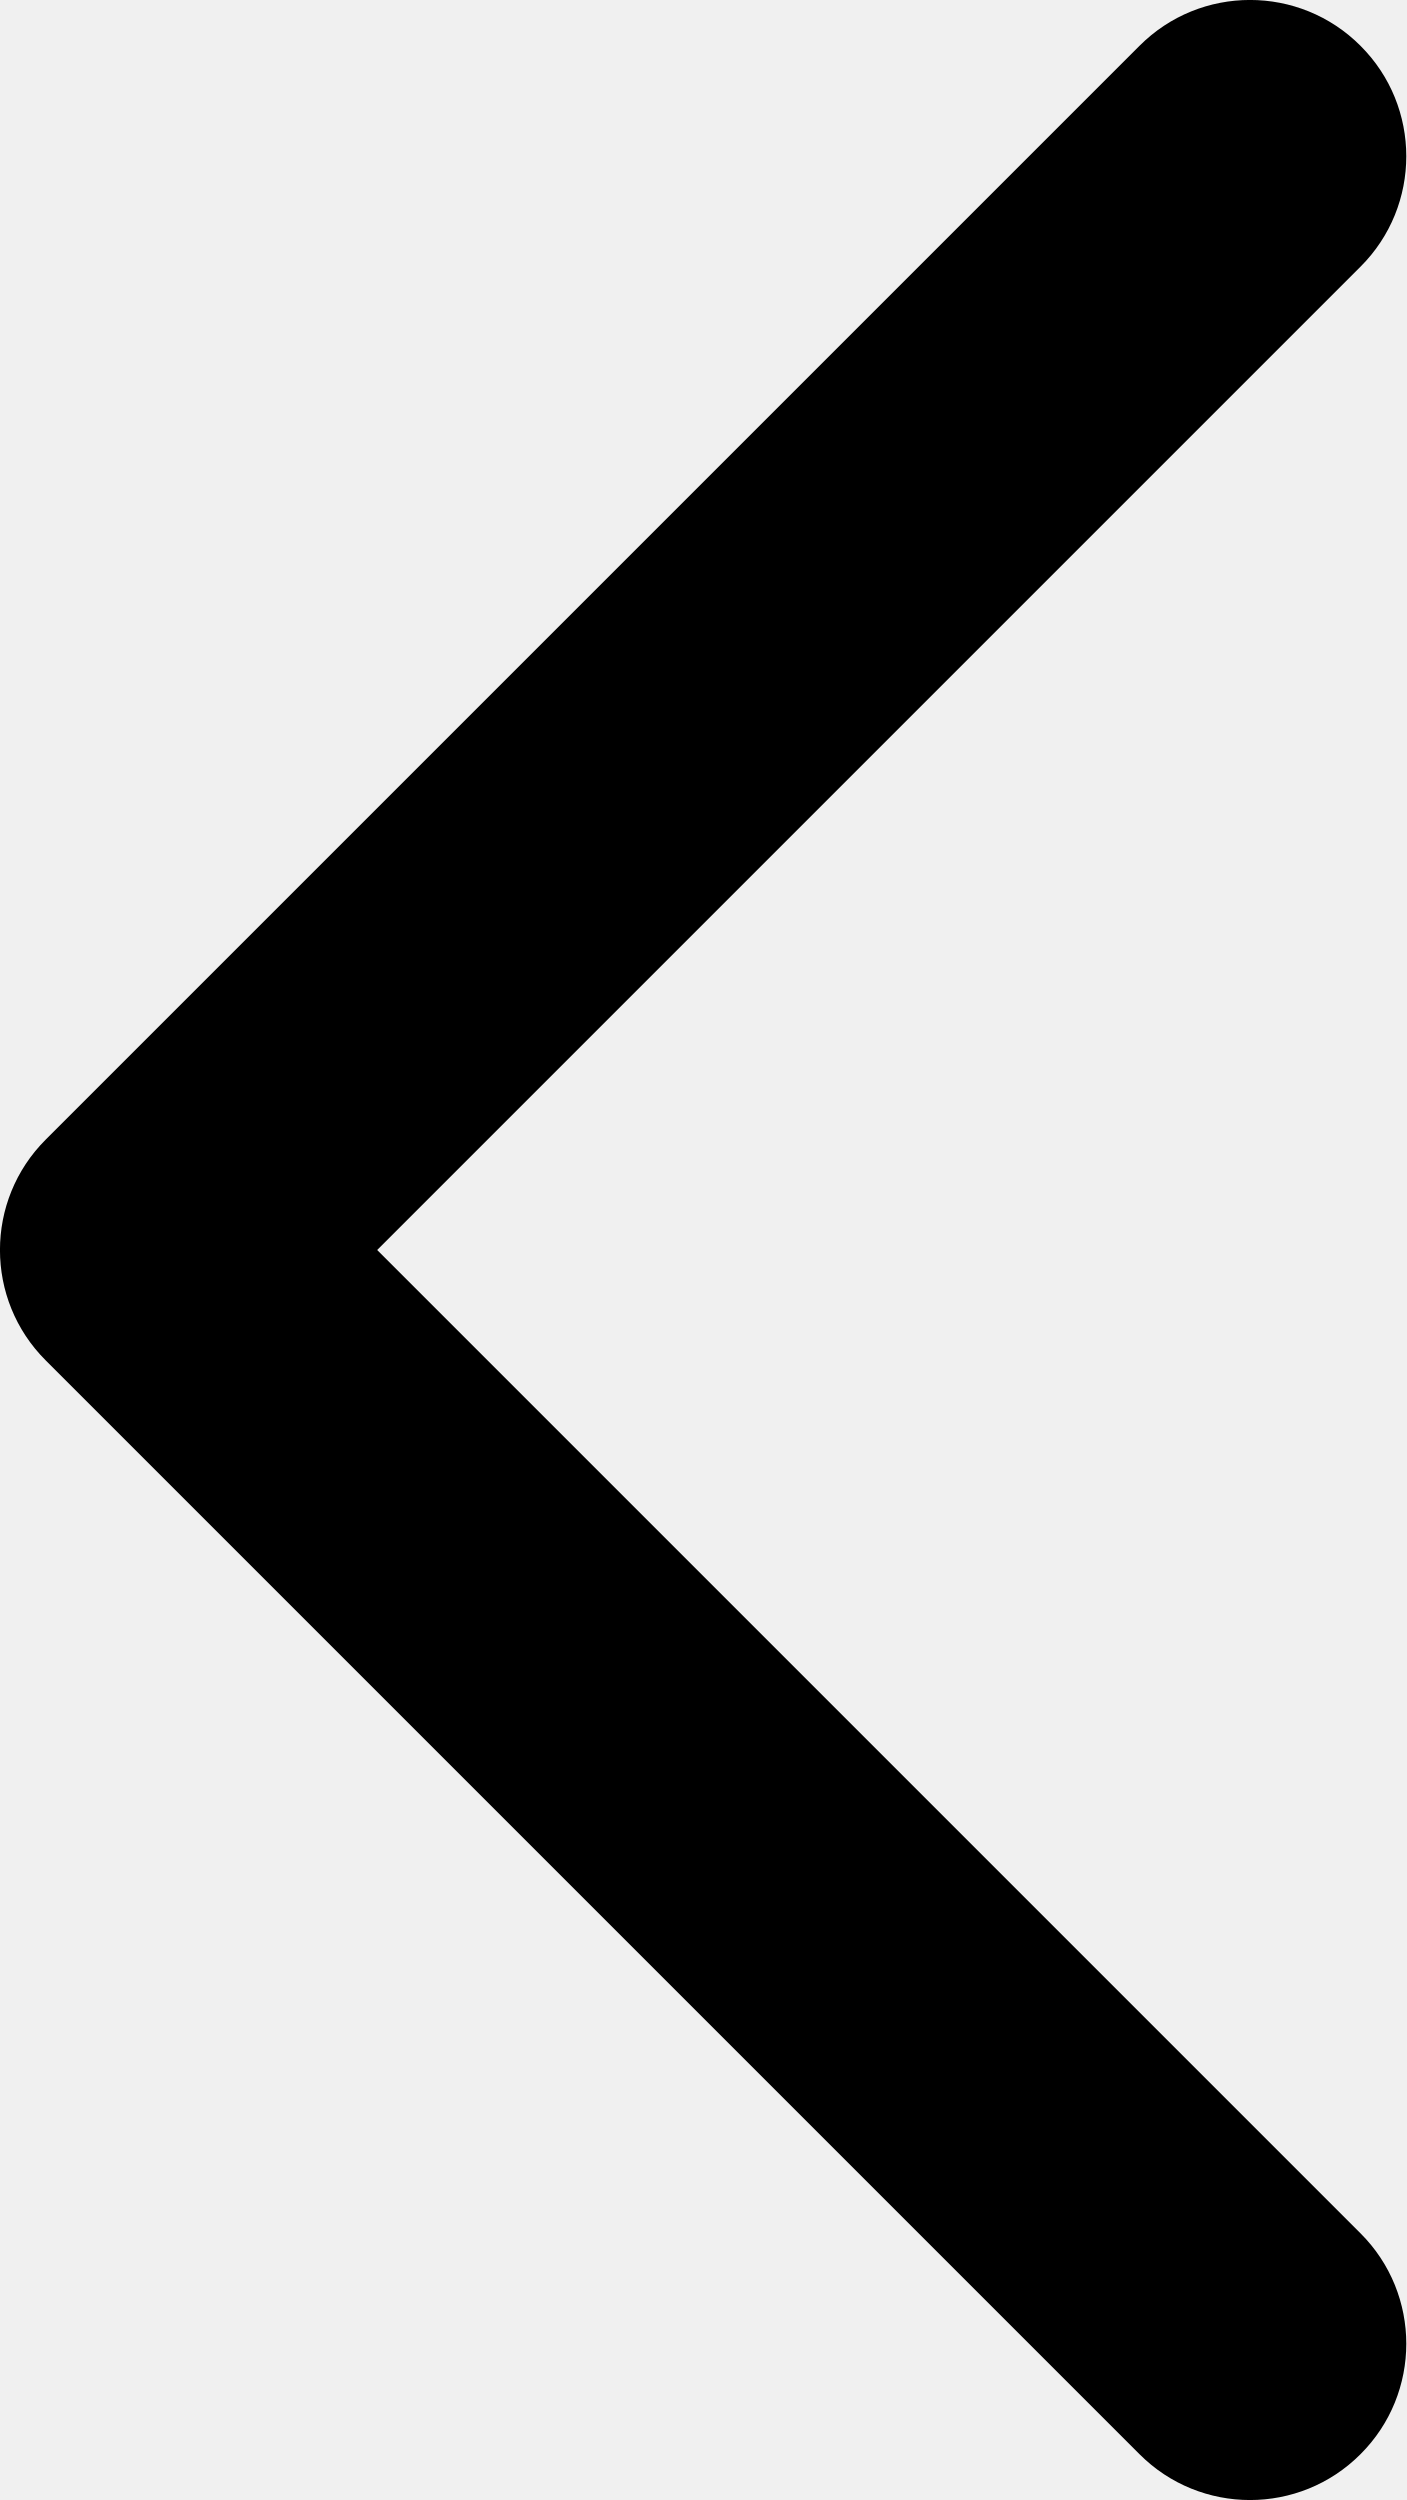
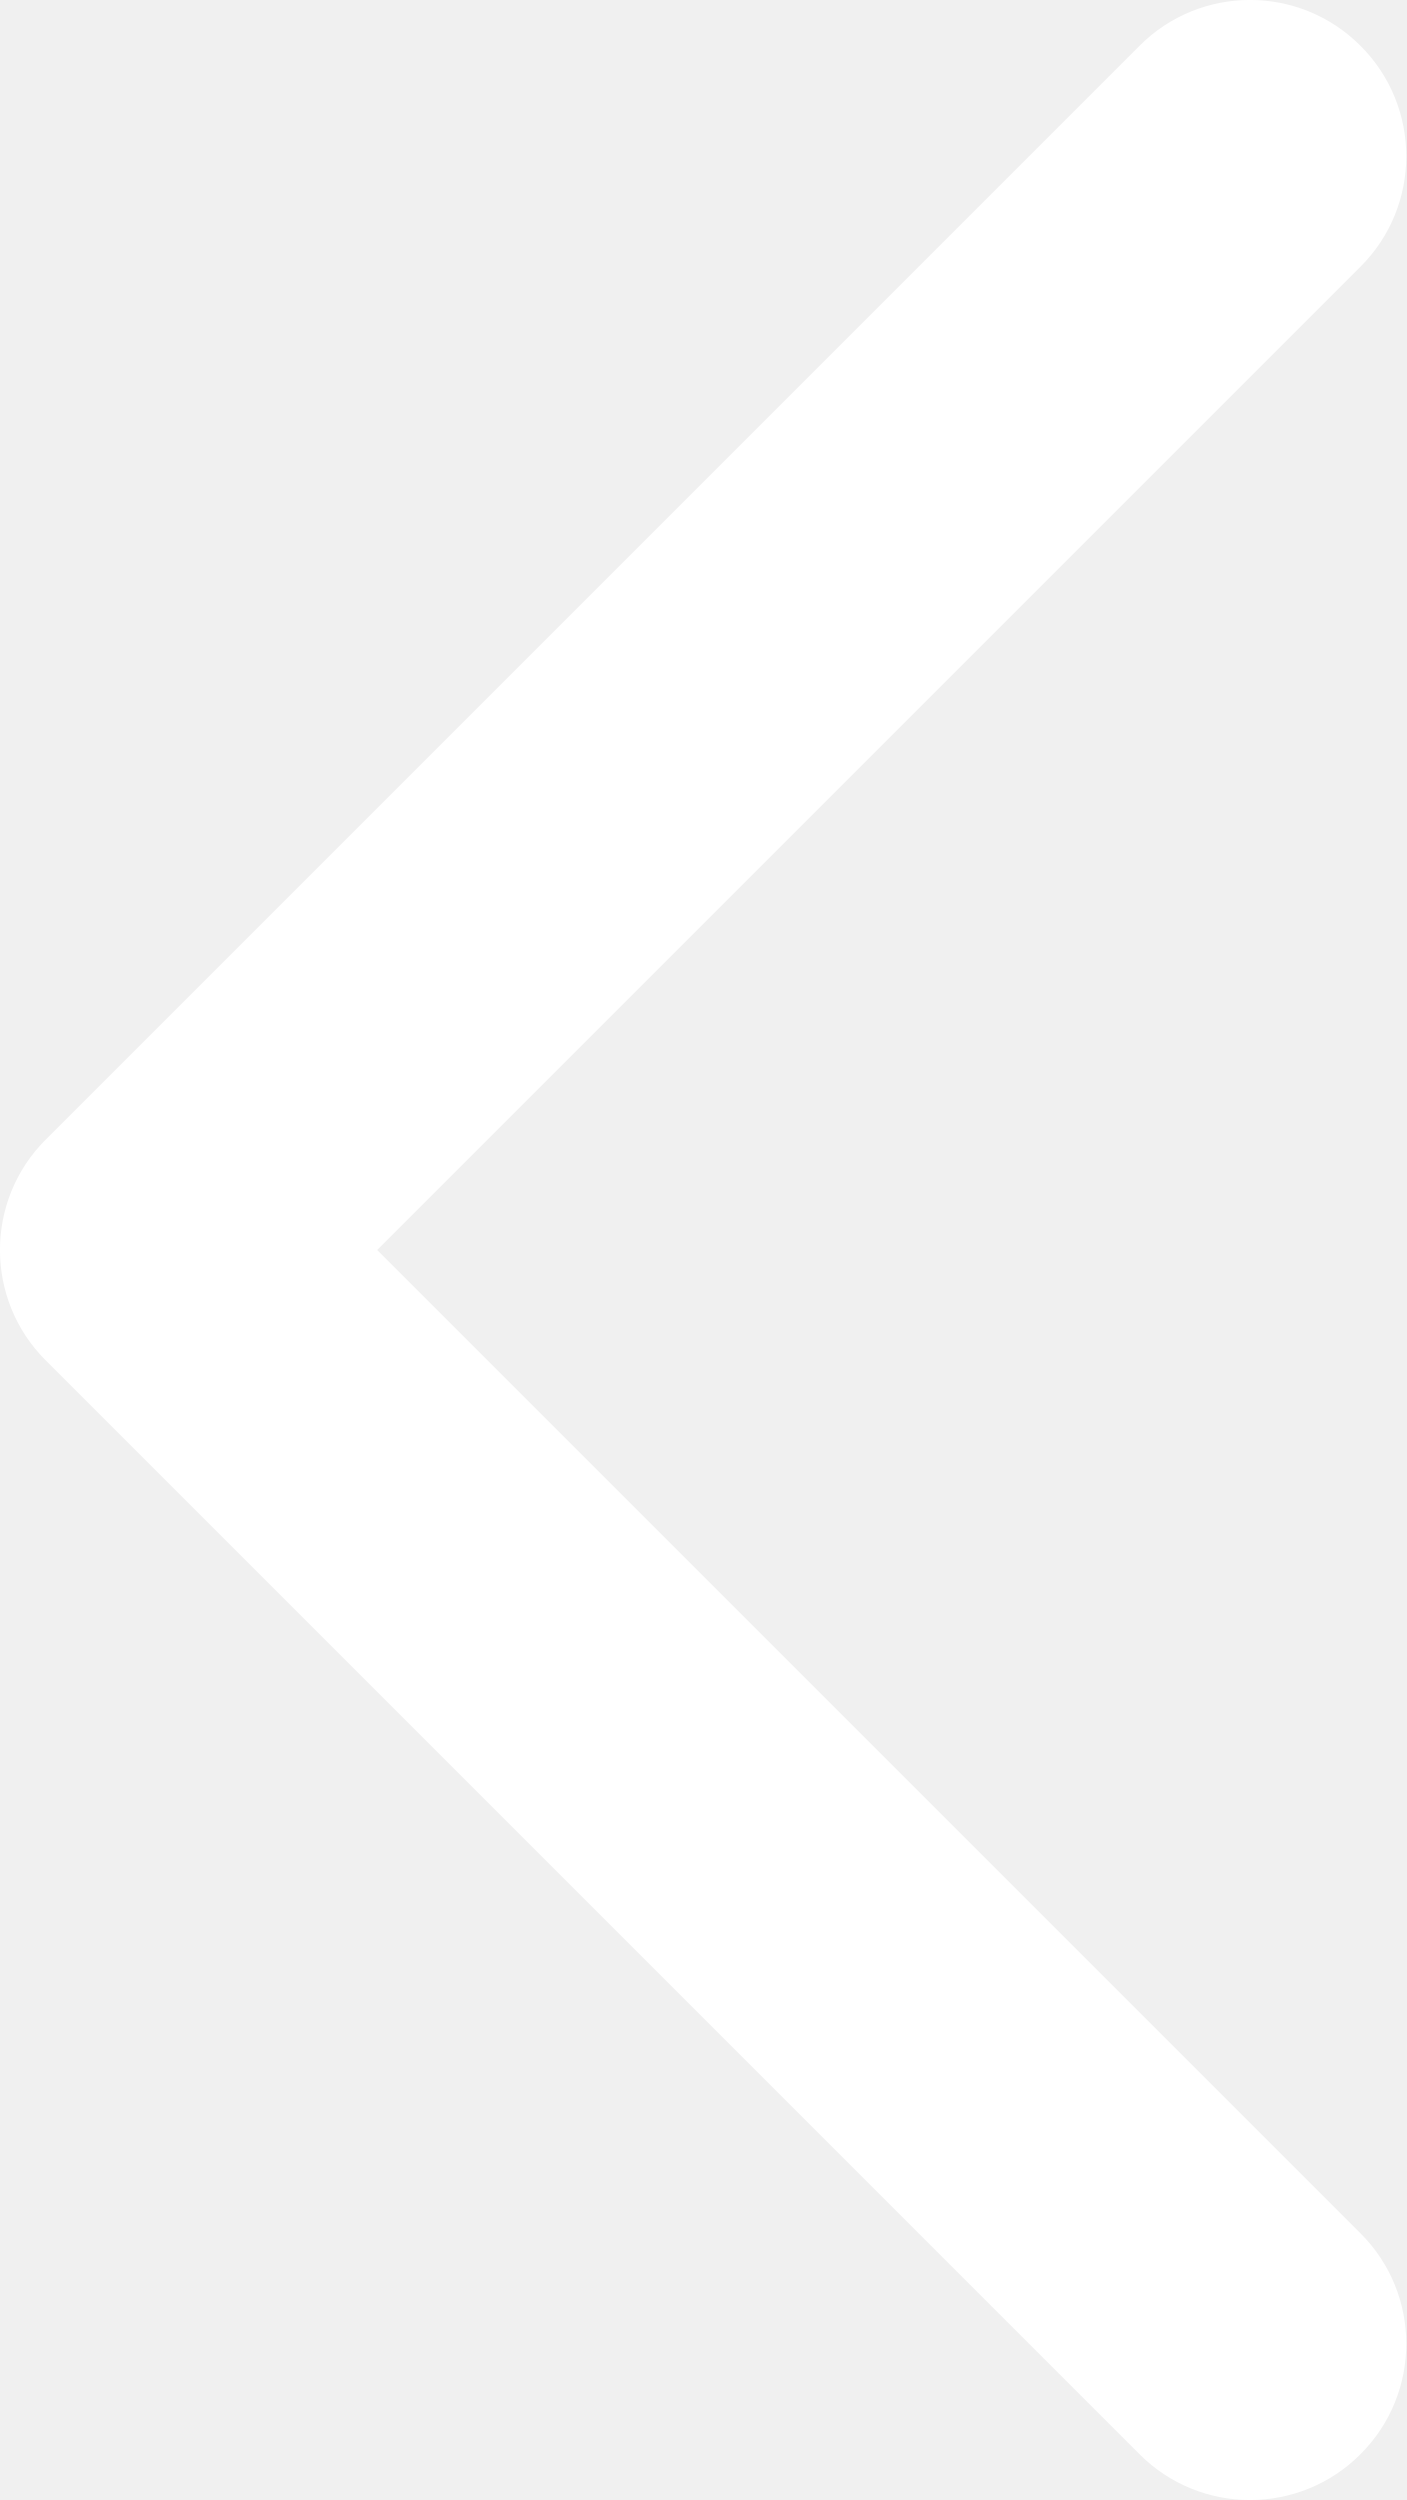
<svg xmlns="http://www.w3.org/2000/svg" width="9" height="16" viewBox="0 0 9 16" fill="none">
-   <path d="M7.293 15.707C7.683 16.098 8.317 16.098 8.707 15.707C9.098 15.317 9.098 14.683 8.707 14.293L7.293 15.707ZM1 8L0.293 7.293C-0.098 7.683 -0.098 8.317 0.293 8.707L1 8ZM8.707 1.707C9.098 1.317 9.098 0.683 8.707 0.293C8.317 -0.098 7.683 -0.098 7.293 0.293L8.707 1.707ZM8.707 14.293L1.707 7.293L0.293 8.707L7.293 15.707L8.707 14.293ZM1.707 8.707L8.707 1.707L7.293 0.293L0.293 7.293L1.707 8.707Z" fill="black" />
+   <path d="M7.293 15.707C7.683 16.098 8.317 16.098 8.707 15.707C9.098 15.317 9.098 14.683 8.707 14.293L7.293 15.707ZM1 8L0.293 7.293C-0.098 7.683 -0.098 8.317 0.293 8.707L1 8ZM8.707 1.707C9.098 1.317 9.098 0.683 8.707 0.293C8.317 -0.098 7.683 -0.098 7.293 0.293L8.707 1.707ZM8.707 14.293L1.707 7.293L0.293 8.707L7.293 15.707L8.707 14.293ZM1.707 8.707L8.707 1.707L7.293 0.293L0.293 7.293L1.707 8.707Z" fill="white" />
</svg>
